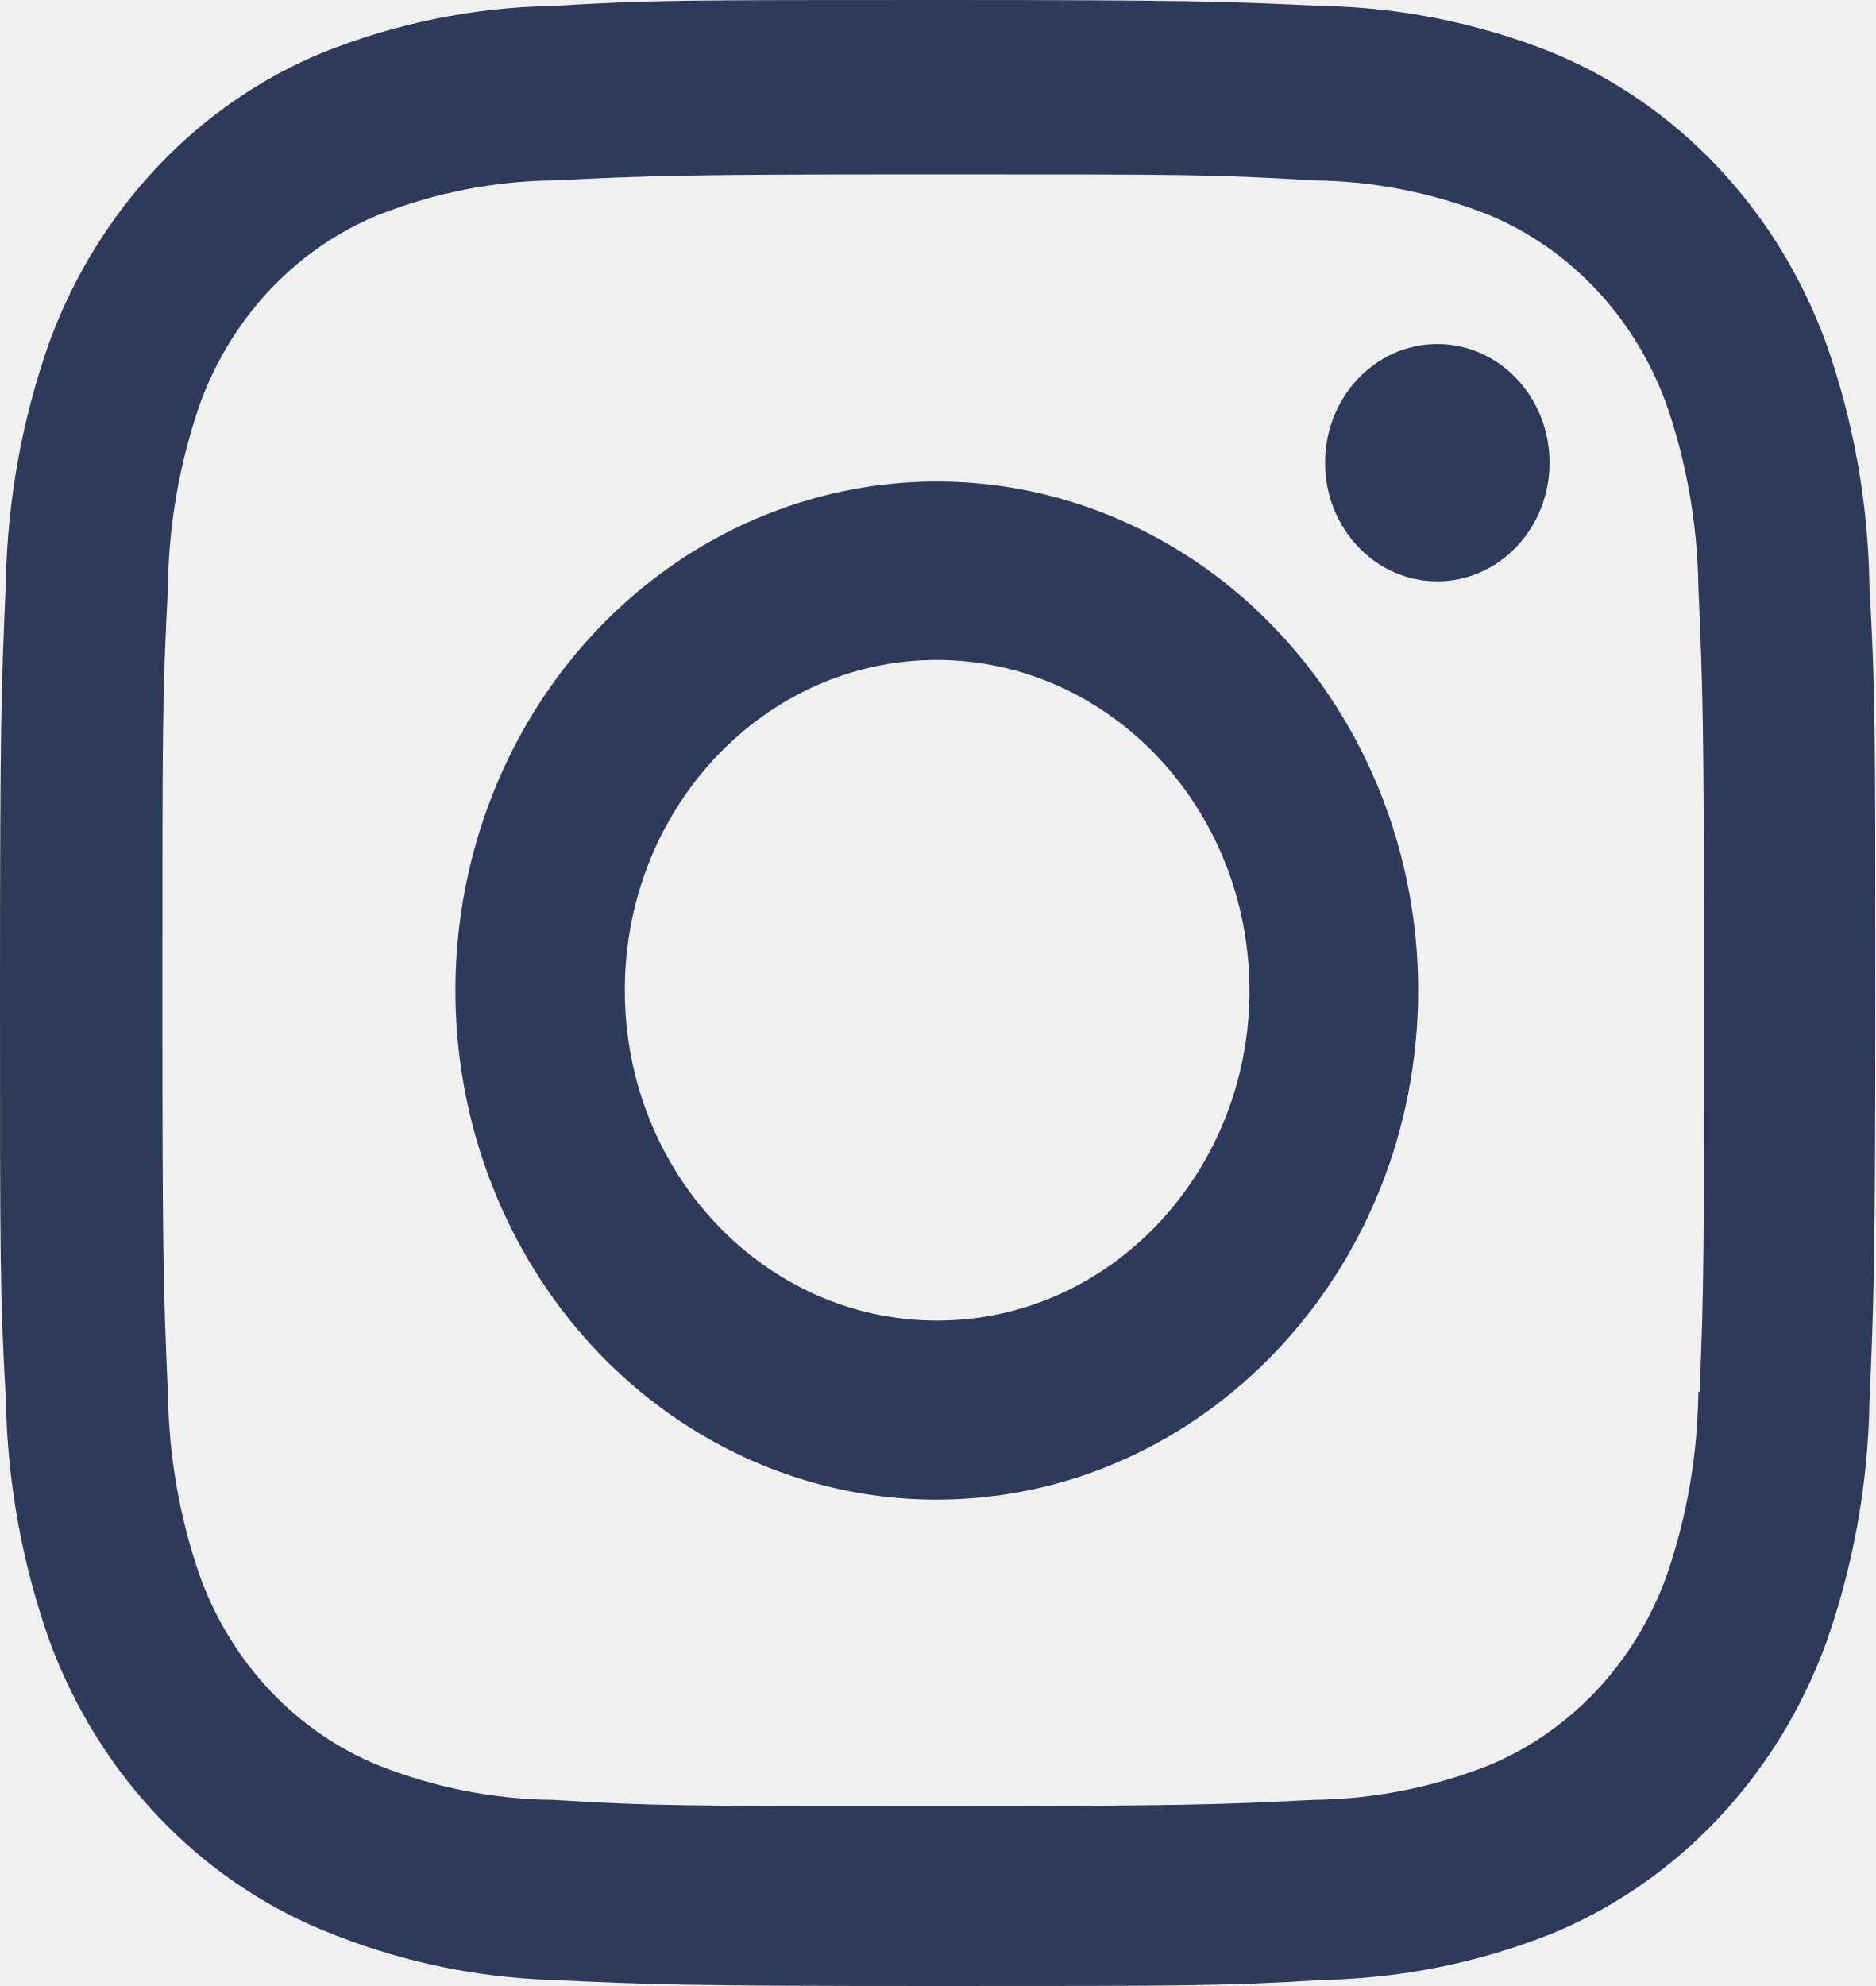
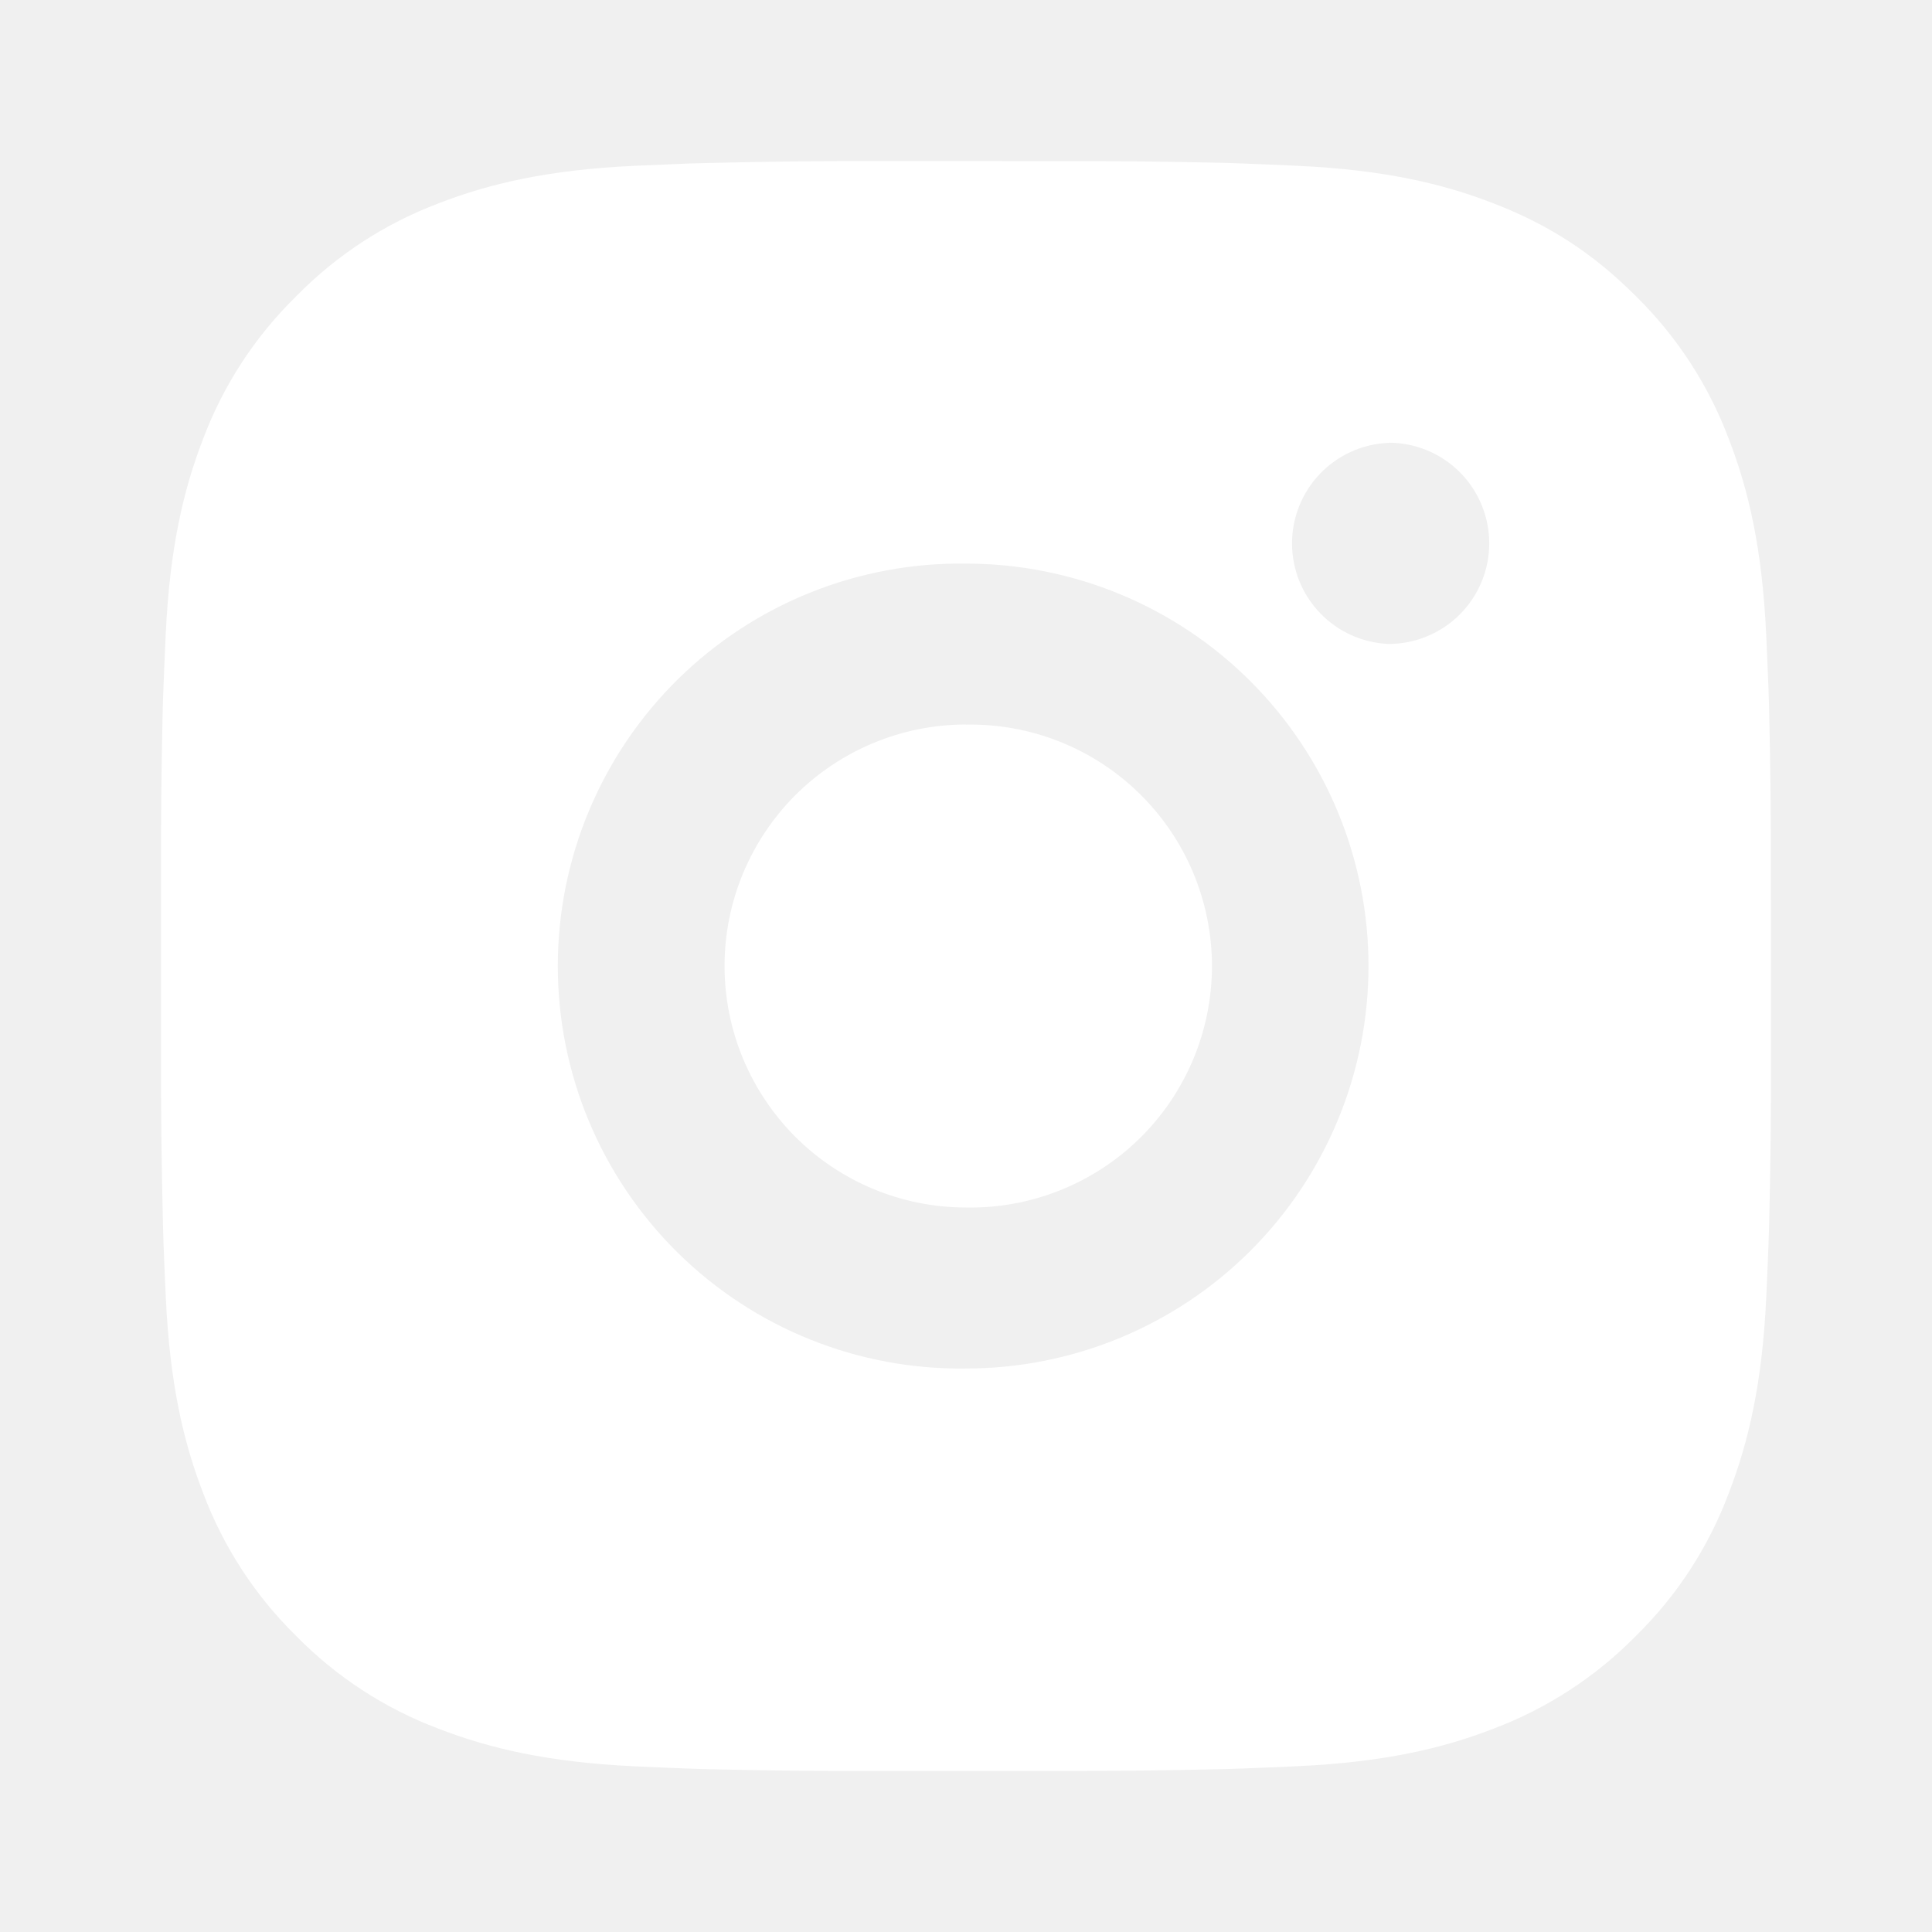
- <svg xmlns="http://www.w3.org/2000/svg" width="17" height="18" viewBox="0 0 17 18" fill="none">
-   <path d="M8.495 18C6.173 18 5.899 17.987 4.993 17.945C4.287 17.921 3.589 17.769 2.931 17.496C1.792 17.027 0.891 16.075 0.448 14.87C0.2 14.172 0.067 13.434 0.053 12.688C0 11.732 0 11.418 0 8.982C0 6.52 0.012 6.233 0.053 5.279C0.067 4.534 0.201 3.797 0.448 3.1C0.891 1.894 1.793 0.94 2.934 0.473C3.593 0.21 4.29 0.068 4.995 0.054C5.897 0 6.193 0 8.495 0C10.836 0 11.105 0.013 11.997 0.054C12.704 0.068 13.403 0.21 14.064 0.473C15.205 0.941 16.107 1.894 16.55 3.1C16.802 3.808 16.936 4.556 16.947 5.312C17 6.268 17 6.581 17 9.016C17 11.451 16.987 11.771 16.947 12.716C16.933 13.462 16.799 14.201 16.551 14.9C16.107 16.105 15.205 17.058 14.064 17.527C13.404 17.789 12.706 17.93 12.001 17.945C11.1 18 10.804 18 8.495 18ZM8.463 1.58C6.154 1.58 5.915 1.592 5.013 1.635C4.475 1.642 3.942 1.747 3.438 1.945C2.693 2.247 2.103 2.867 1.815 3.654C1.627 4.193 1.527 4.762 1.522 5.337C1.472 6.304 1.472 6.558 1.472 8.982C1.472 11.377 1.48 11.668 1.522 12.629C1.53 13.198 1.629 13.761 1.815 14.295C2.104 15.081 2.693 15.702 3.438 16.003C3.942 16.202 4.475 16.307 5.013 16.313C5.927 16.369 6.168 16.369 8.463 16.369C10.779 16.369 11.018 16.357 11.912 16.313C12.451 16.306 12.984 16.201 13.489 16.003C14.229 15.699 14.815 15.08 15.103 14.297C15.291 13.758 15.39 13.188 15.396 12.613H15.407C15.447 11.659 15.447 11.404 15.447 8.966C15.447 6.528 15.437 6.271 15.396 5.318C15.388 4.75 15.289 4.187 15.103 3.654C14.815 2.87 14.23 2.25 13.489 1.945C12.984 1.746 12.451 1.641 11.912 1.635C10.999 1.58 10.761 1.58 8.463 1.58ZM8.495 13.592C6.73 13.593 5.138 12.47 4.462 10.746C3.785 9.022 4.158 7.037 5.405 5.717C6.653 4.397 8.53 4.001 10.161 4.715C11.792 5.429 12.856 7.111 12.856 8.977C12.854 11.523 10.903 13.587 8.495 13.592ZM8.495 5.981C6.931 5.981 5.664 7.322 5.664 8.975C5.664 10.629 6.931 11.969 8.495 11.969C10.059 11.969 11.327 10.629 11.327 8.975C11.323 7.323 10.058 5.985 8.495 5.981ZM13.026 5.269C12.465 5.267 12.011 4.785 12.012 4.192C12.013 3.598 12.469 3.118 13.03 3.118C13.591 3.118 14.046 3.598 14.047 4.192C14.048 4.478 13.94 4.753 13.748 4.955C13.557 5.157 13.297 5.27 13.026 5.269Z" fill="#2E3A59" />
+ <svg xmlns="http://www.w3.org/2000/svg" width="36" height="36" viewBox="0 0 36 36" fill="none">
+   <g id="ri:instagram-fill">
+     <path id="Vector" d="M19.542 3.002C20.637 2.998 21.731 3.009 22.825 3.035L23.116 3.045C23.452 3.057 23.784 3.072 24.184 3.09C25.78 3.165 26.869 3.417 27.825 3.788C28.815 4.169 29.649 4.685 30.483 5.519C31.245 6.268 31.836 7.175 32.212 8.175C32.583 9.131 32.835 10.221 32.91 11.817C32.928 12.216 32.943 12.549 32.955 12.885L32.964 13.176C32.99 14.27 33.002 15.364 32.998 16.458L33 17.577V19.542C33.004 20.637 32.992 21.732 32.965 22.826L32.956 23.117C32.944 23.453 32.929 23.784 32.911 24.185C32.836 25.781 32.581 26.87 32.212 27.825C31.837 28.827 31.247 29.734 30.483 30.483C29.733 31.246 28.826 31.836 27.825 32.213C26.869 32.583 25.78 32.835 24.184 32.91C23.784 32.928 23.452 32.943 23.116 32.955L22.825 32.964C21.731 32.991 20.637 33.002 19.542 32.999L18.423 33H16.459C15.365 33.004 14.27 32.992 13.176 32.966L12.885 32.957C12.529 32.944 12.173 32.929 11.817 32.912C10.221 32.837 9.132 32.582 8.175 32.213C7.174 31.837 6.267 31.247 5.518 30.483C4.755 29.734 4.164 28.827 3.787 27.825C3.417 26.87 3.165 25.781 3.09 24.185C3.073 23.829 3.058 23.473 3.045 23.117L3.037 22.826C3.01 21.732 2.997 20.637 3 19.542V16.458C2.996 15.364 3.007 14.27 3.033 13.176L3.043 12.885C3.055 12.549 3.07 12.216 3.088 11.817C3.163 10.22 3.415 9.132 3.786 8.175C4.163 7.174 4.755 6.268 5.52 5.52C6.268 4.756 7.174 4.165 8.175 3.788C9.132 3.417 10.219 3.165 11.817 3.09L12.885 3.045L13.176 3.038C14.27 3.01 15.364 2.998 16.458 3L19.542 3.002ZM18 10.502C17.006 10.488 16.02 10.671 15.097 11.042C14.175 11.412 13.336 11.963 12.628 12.66C11.921 13.358 11.358 14.19 10.975 15.107C10.591 16.023 10.394 17.007 10.394 18.001C10.394 18.995 10.591 19.979 10.975 20.896C11.358 21.812 11.921 22.644 12.628 23.342C13.336 24.04 14.175 24.59 15.097 24.96C16.02 25.331 17.006 25.514 18 25.5C19.989 25.5 21.897 24.71 23.303 23.304C24.71 21.897 25.5 19.989 25.5 18C25.5 16.011 24.71 14.104 23.303 12.697C21.897 11.29 19.989 10.502 18 10.502ZM18 13.502C18.598 13.491 19.192 13.599 19.747 13.82C20.303 14.041 20.808 14.371 21.235 14.79C21.662 15.209 22.001 15.708 22.232 16.259C22.463 16.811 22.583 17.402 22.583 18C22.583 18.598 22.464 19.19 22.233 19.741C22.001 20.293 21.663 20.793 21.236 21.212C20.81 21.63 20.304 21.96 19.748 22.181C19.193 22.403 18.599 22.511 18.001 22.5C16.808 22.5 15.663 22.026 14.819 21.182C13.976 20.338 13.501 19.194 13.501 18C13.501 16.807 13.976 15.662 14.819 14.818C15.663 13.975 16.808 13.5 18.001 13.5L18 13.502ZM25.875 8.252C25.391 8.271 24.933 8.477 24.598 8.826C24.262 9.176 24.075 9.641 24.075 10.125C24.075 10.61 24.262 11.075 24.598 11.424C24.933 11.774 25.391 11.979 25.875 11.999C26.372 11.999 26.849 11.801 27.201 11.45C27.552 11.098 27.75 10.621 27.75 10.124C27.75 9.627 27.552 9.15 27.201 8.798C26.849 8.446 26.372 8.249 25.875 8.249V8.252Z" fill="white" />
+   </g>
</svg>
